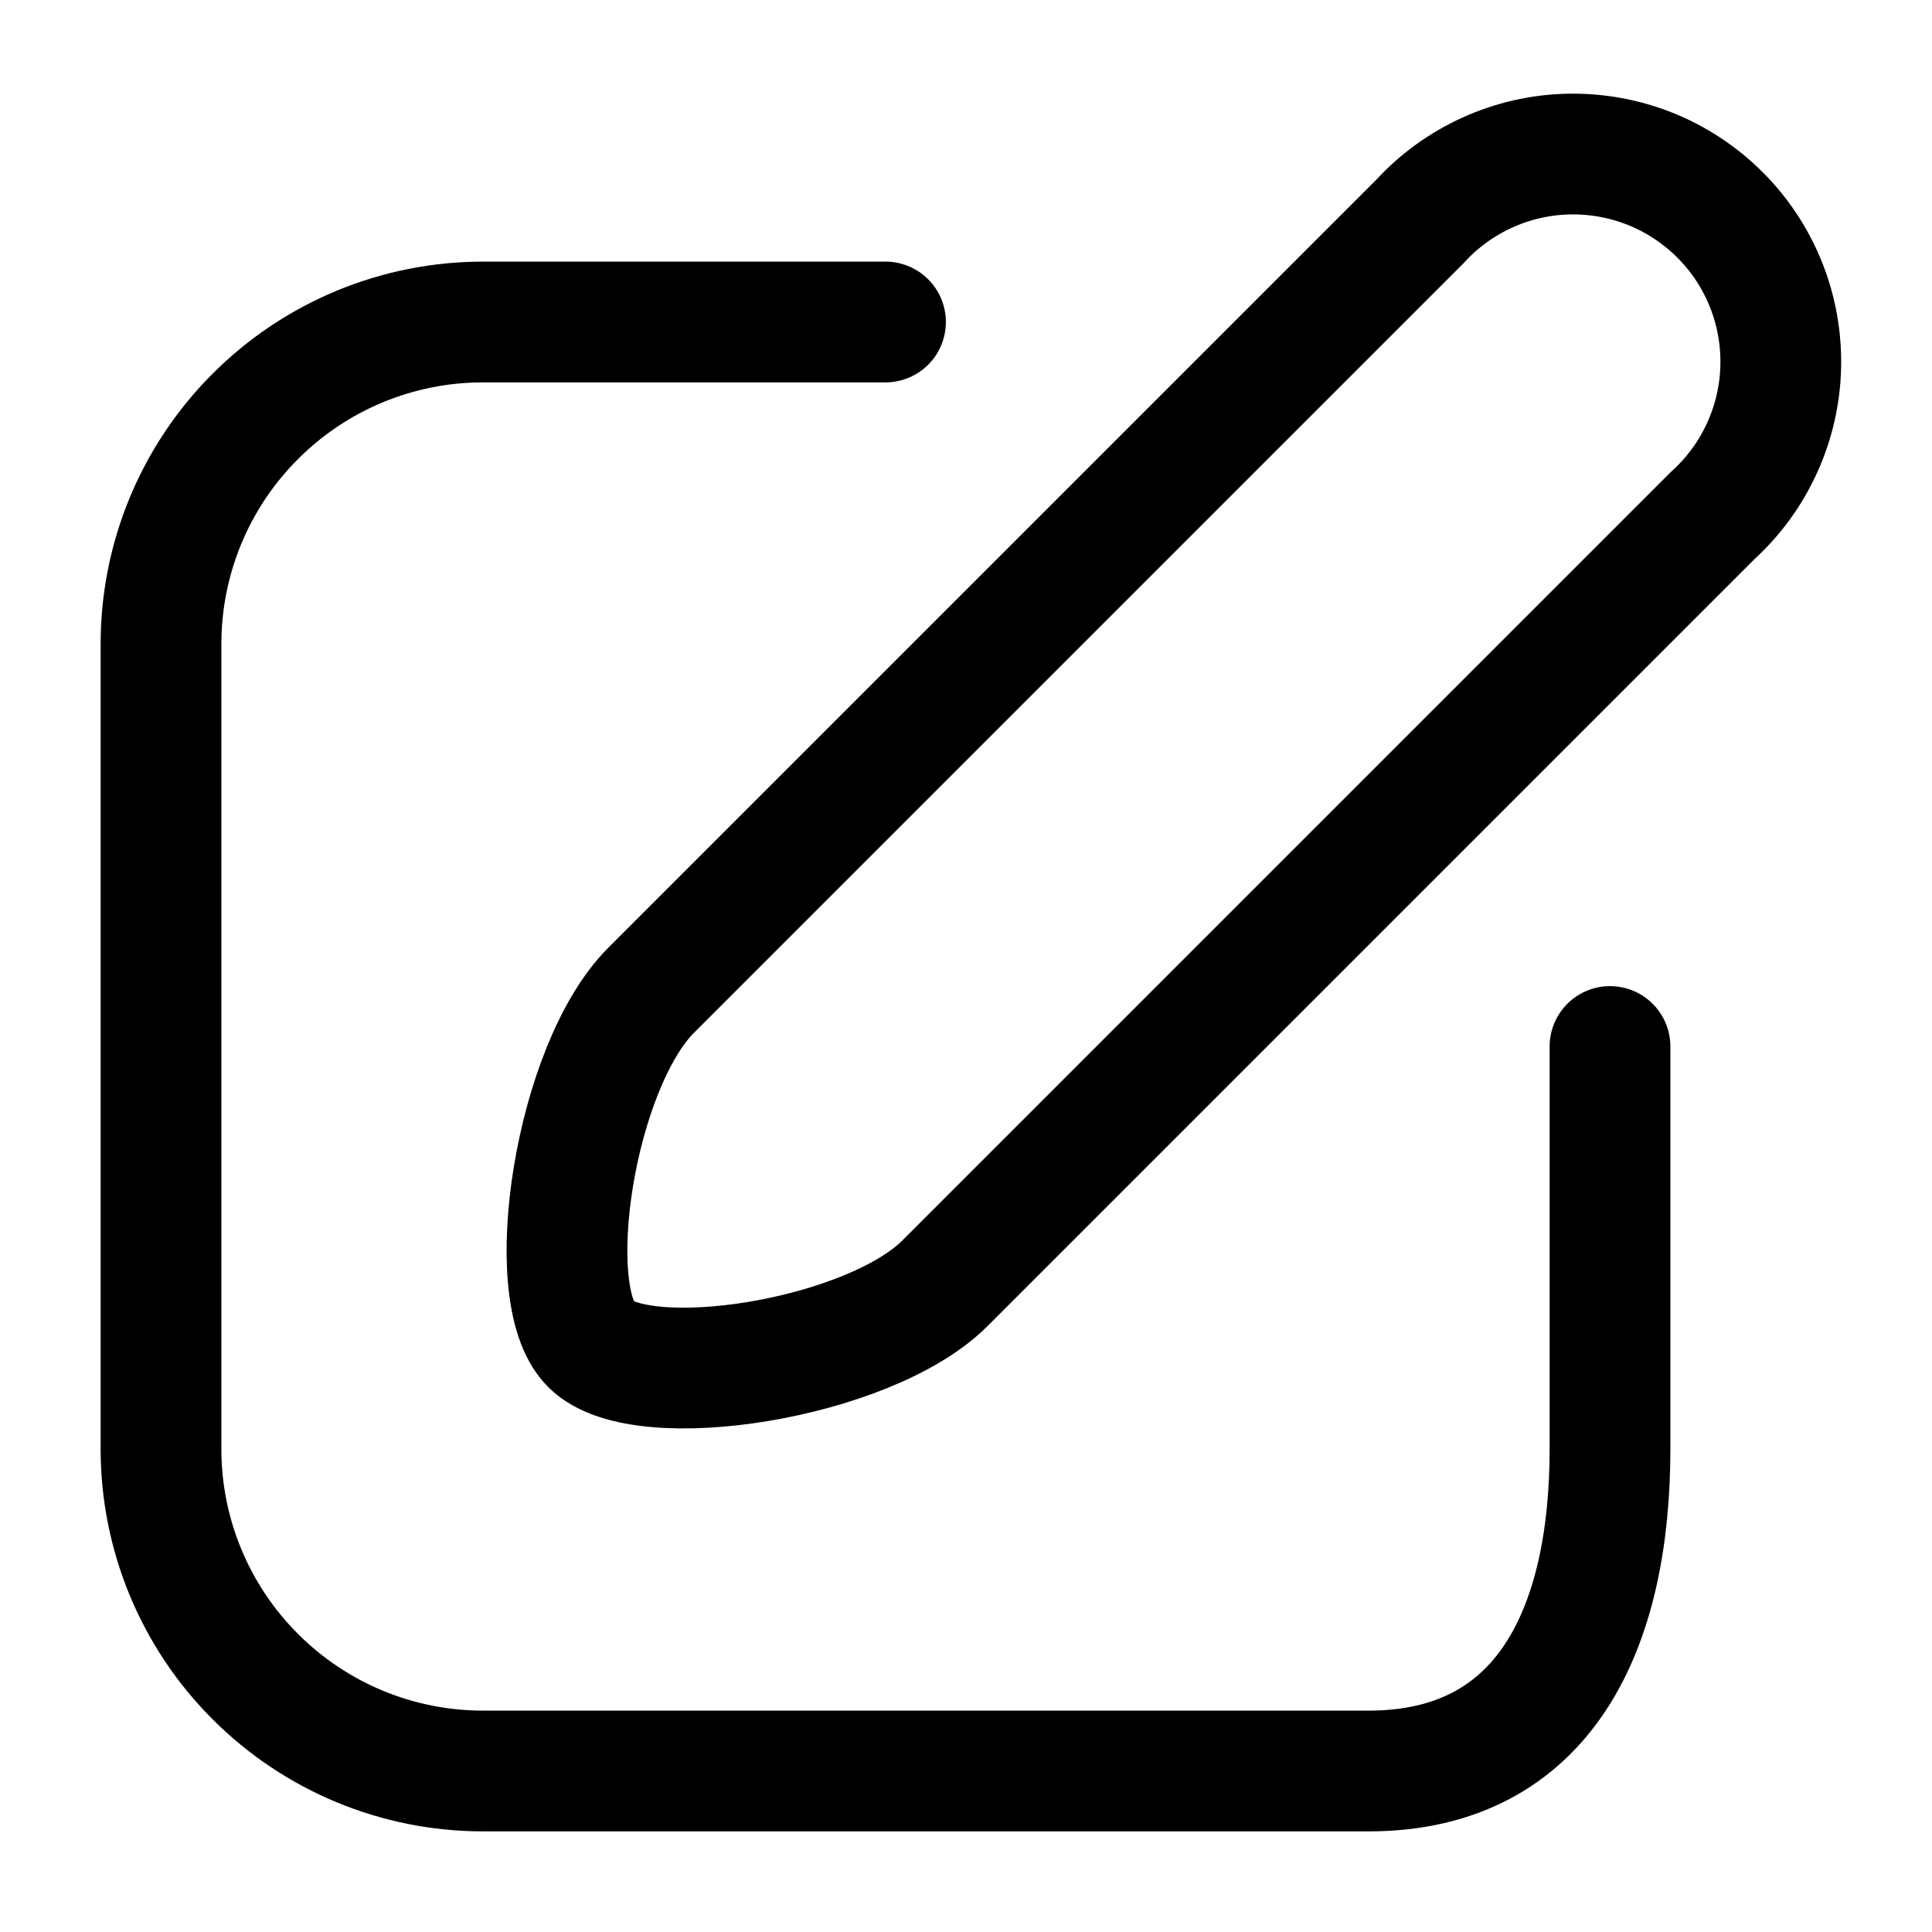
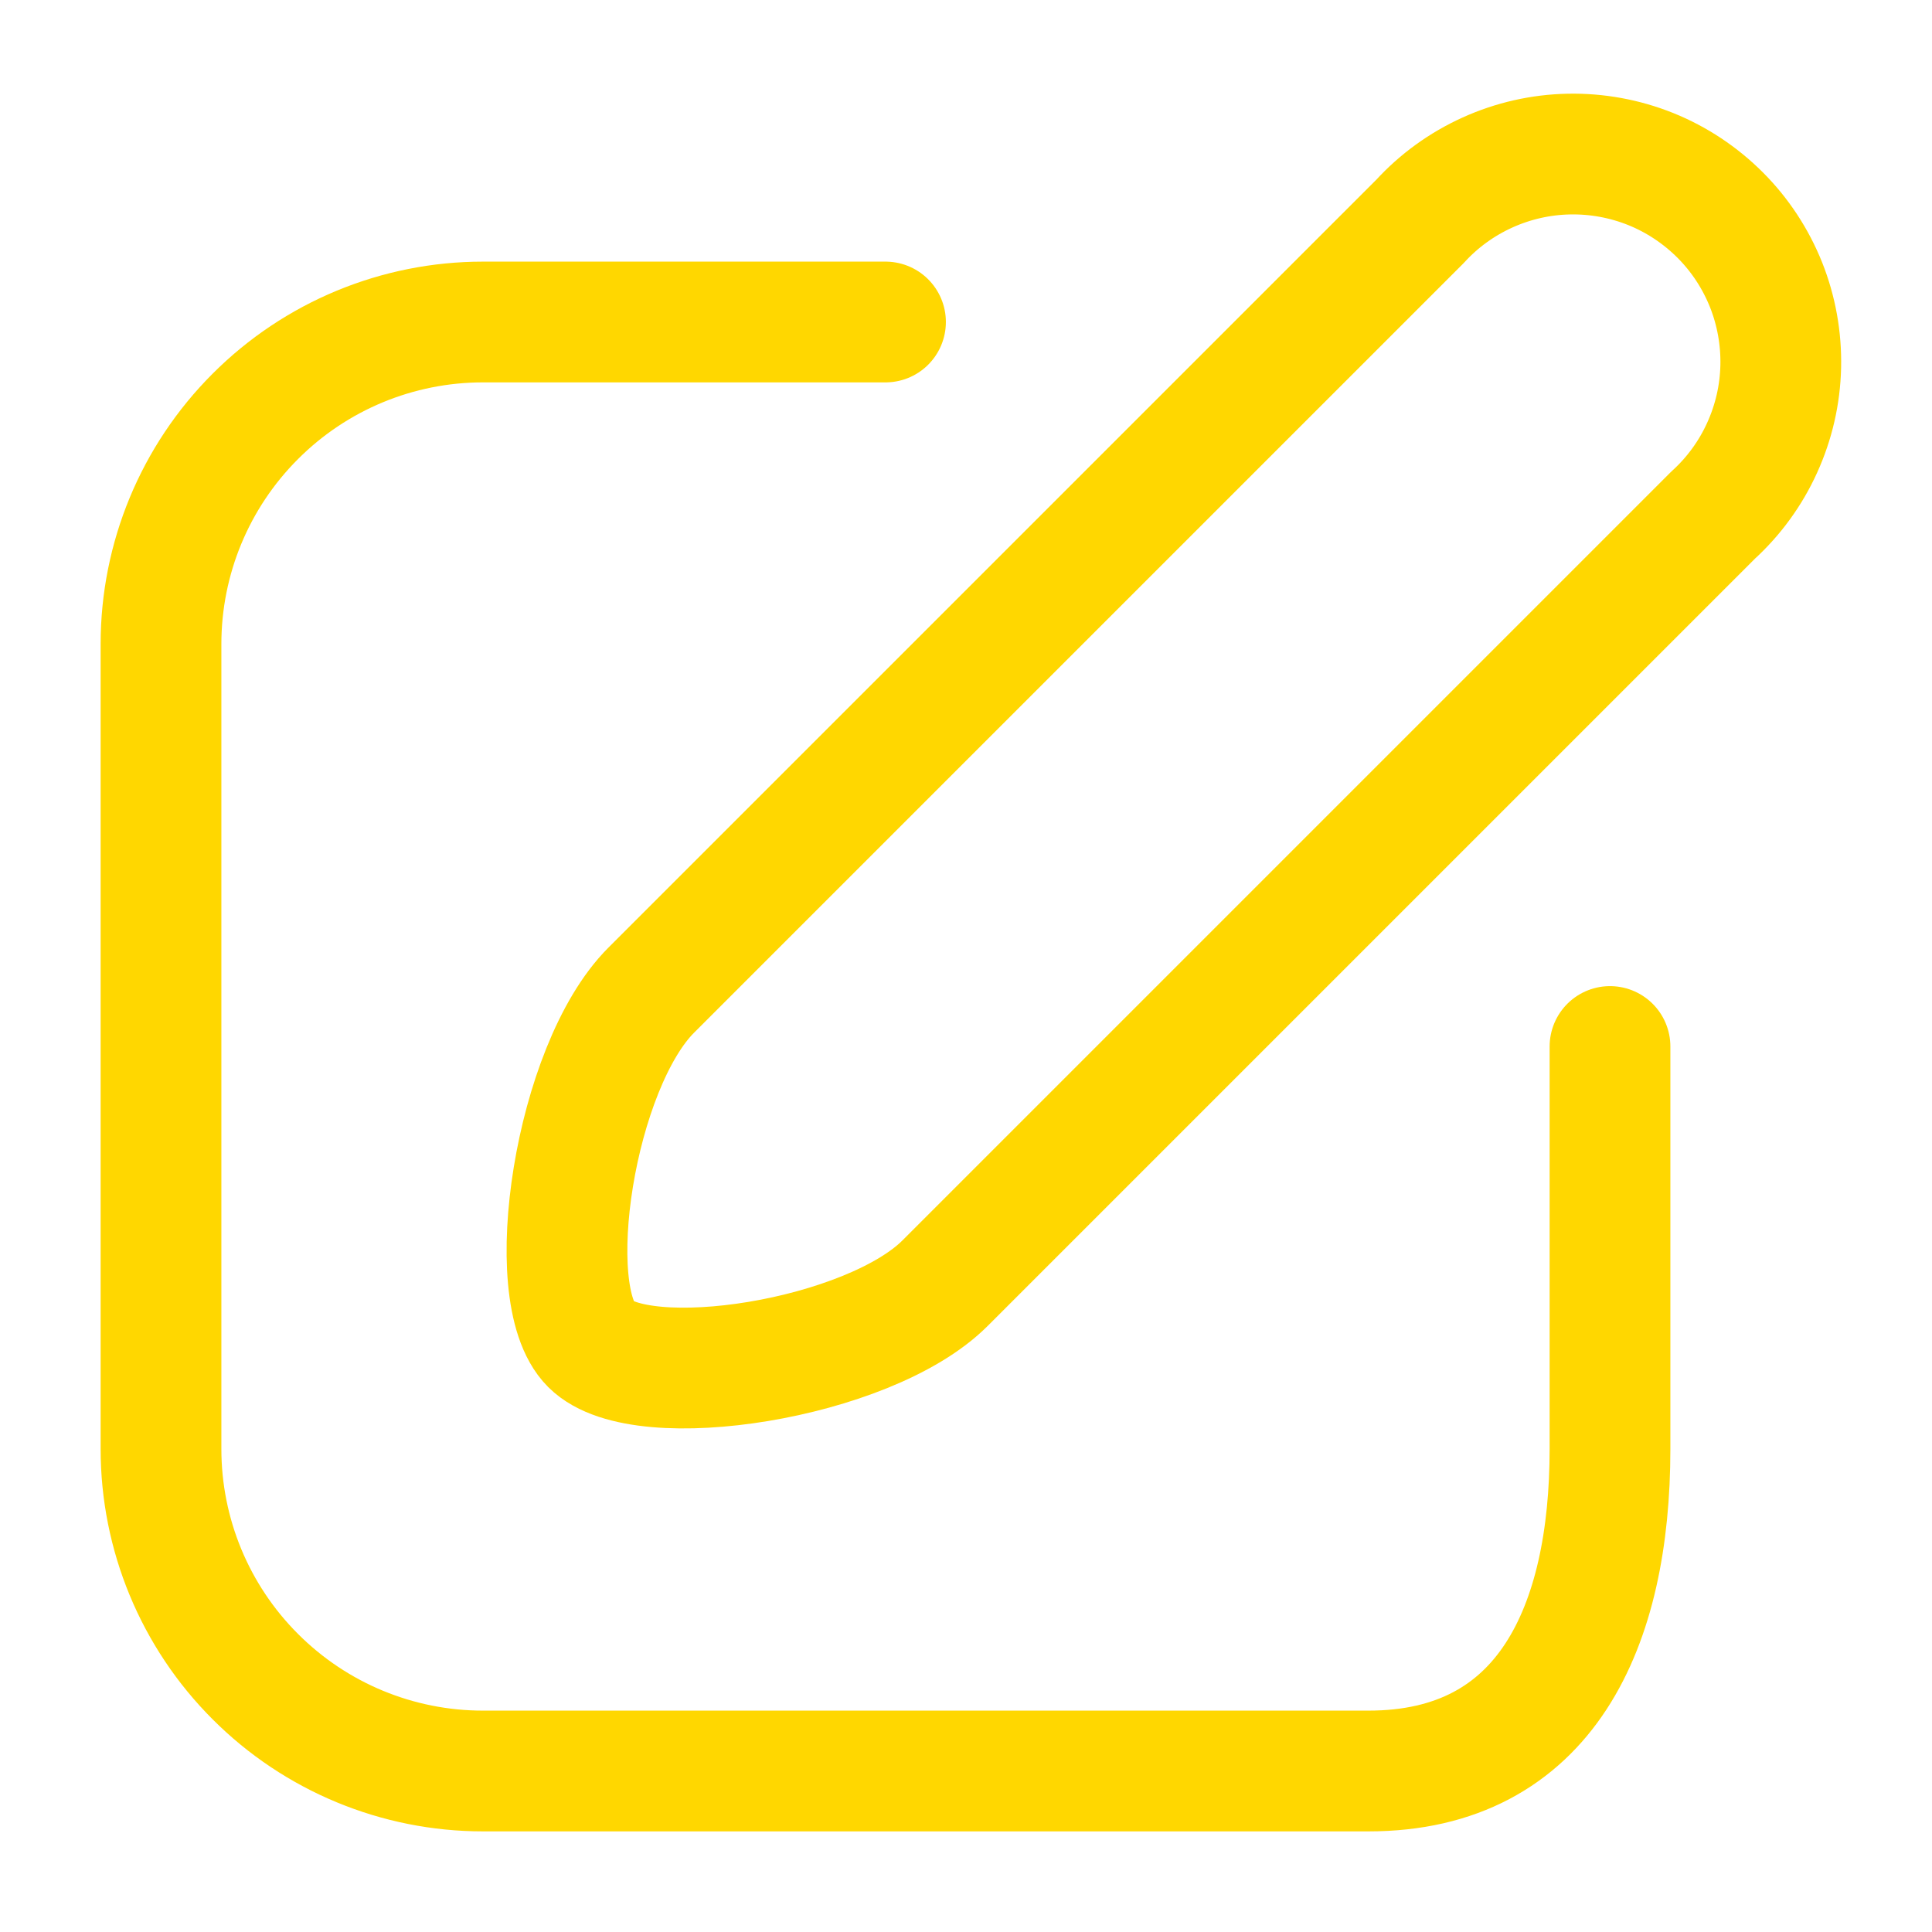
<svg xmlns="http://www.w3.org/2000/svg" width="800px" height="800px" viewBox="0 0 24 24" fill="none">
-   <path d="M21.28 6.4L11.74 15.94C10.79 16.89 7.97 17.33 7.34 16.7C6.71 16.07 7.14 13.25 8.09 12.3L17.64 2.75C17.875 2.493 18.16 2.287 18.478 2.143C18.796 1.999 19.139 1.921 19.488 1.914C19.836 1.907 20.182 1.97 20.506 2.1C20.829 2.23 21.122 2.425 21.369 2.672C21.615 2.918 21.808 3.212 21.938 3.536C22.067 3.86 22.129 4.206 22.121 4.555C22.113 4.903 22.034 5.246 21.889 5.564C21.745 5.881 21.538 6.165 21.28 6.4V6.4Z" stroke="#000000" stroke-width="1.5" stroke-linecap="round" stroke-linejoin="round" />
-   <path d="M11 4H6C4.939 4 3.922 4.421 3.172 5.172C2.421 5.922 2 6.939 2 8V18C2 19.061 2.421 20.078 3.172 20.828C3.922 21.579 4.939 22 6 22H17C19.21 22 20 20.2 20 18V13" stroke="#000000" stroke-width="1.5" stroke-linecap="round" stroke-linejoin="round" />
+   <path d="M21.28 6.4L11.74 15.94C10.79 16.89 7.97 17.33 7.34 16.7C6.71 16.07 7.14 13.25 8.09 12.3L17.64 2.75C17.875 2.493 18.16 2.287 18.478 2.143C18.796 1.999 19.139 1.921 19.488 1.914C19.836 1.907 20.182 1.97 20.506 2.1C20.829 2.23 21.122 2.425 21.369 2.672C21.615 2.918 21.808 3.212 21.938 3.536C22.067 3.86 22.129 4.206 22.121 4.555C22.113 4.903 22.034 5.246 21.889 5.564C21.745 5.881 21.538 6.165 21.28 6.4V6.4Z" stroke="#FFD700" stroke-width="1.5" stroke-linecap="round" stroke-linejoin="round" />
+   <path d="M11 4H6C4.939 4 3.922 4.421 3.172 5.172C2.421 5.922 2 6.939 2 8V18C2 19.061 2.421 20.078 3.172 20.828C3.922 21.579 4.939 22 6 22H17C19.21 22 20 20.2 20 18V13" stroke="#FFD700" stroke-width="1.5" stroke-linecap="round" stroke-linejoin="round" />
</svg>
